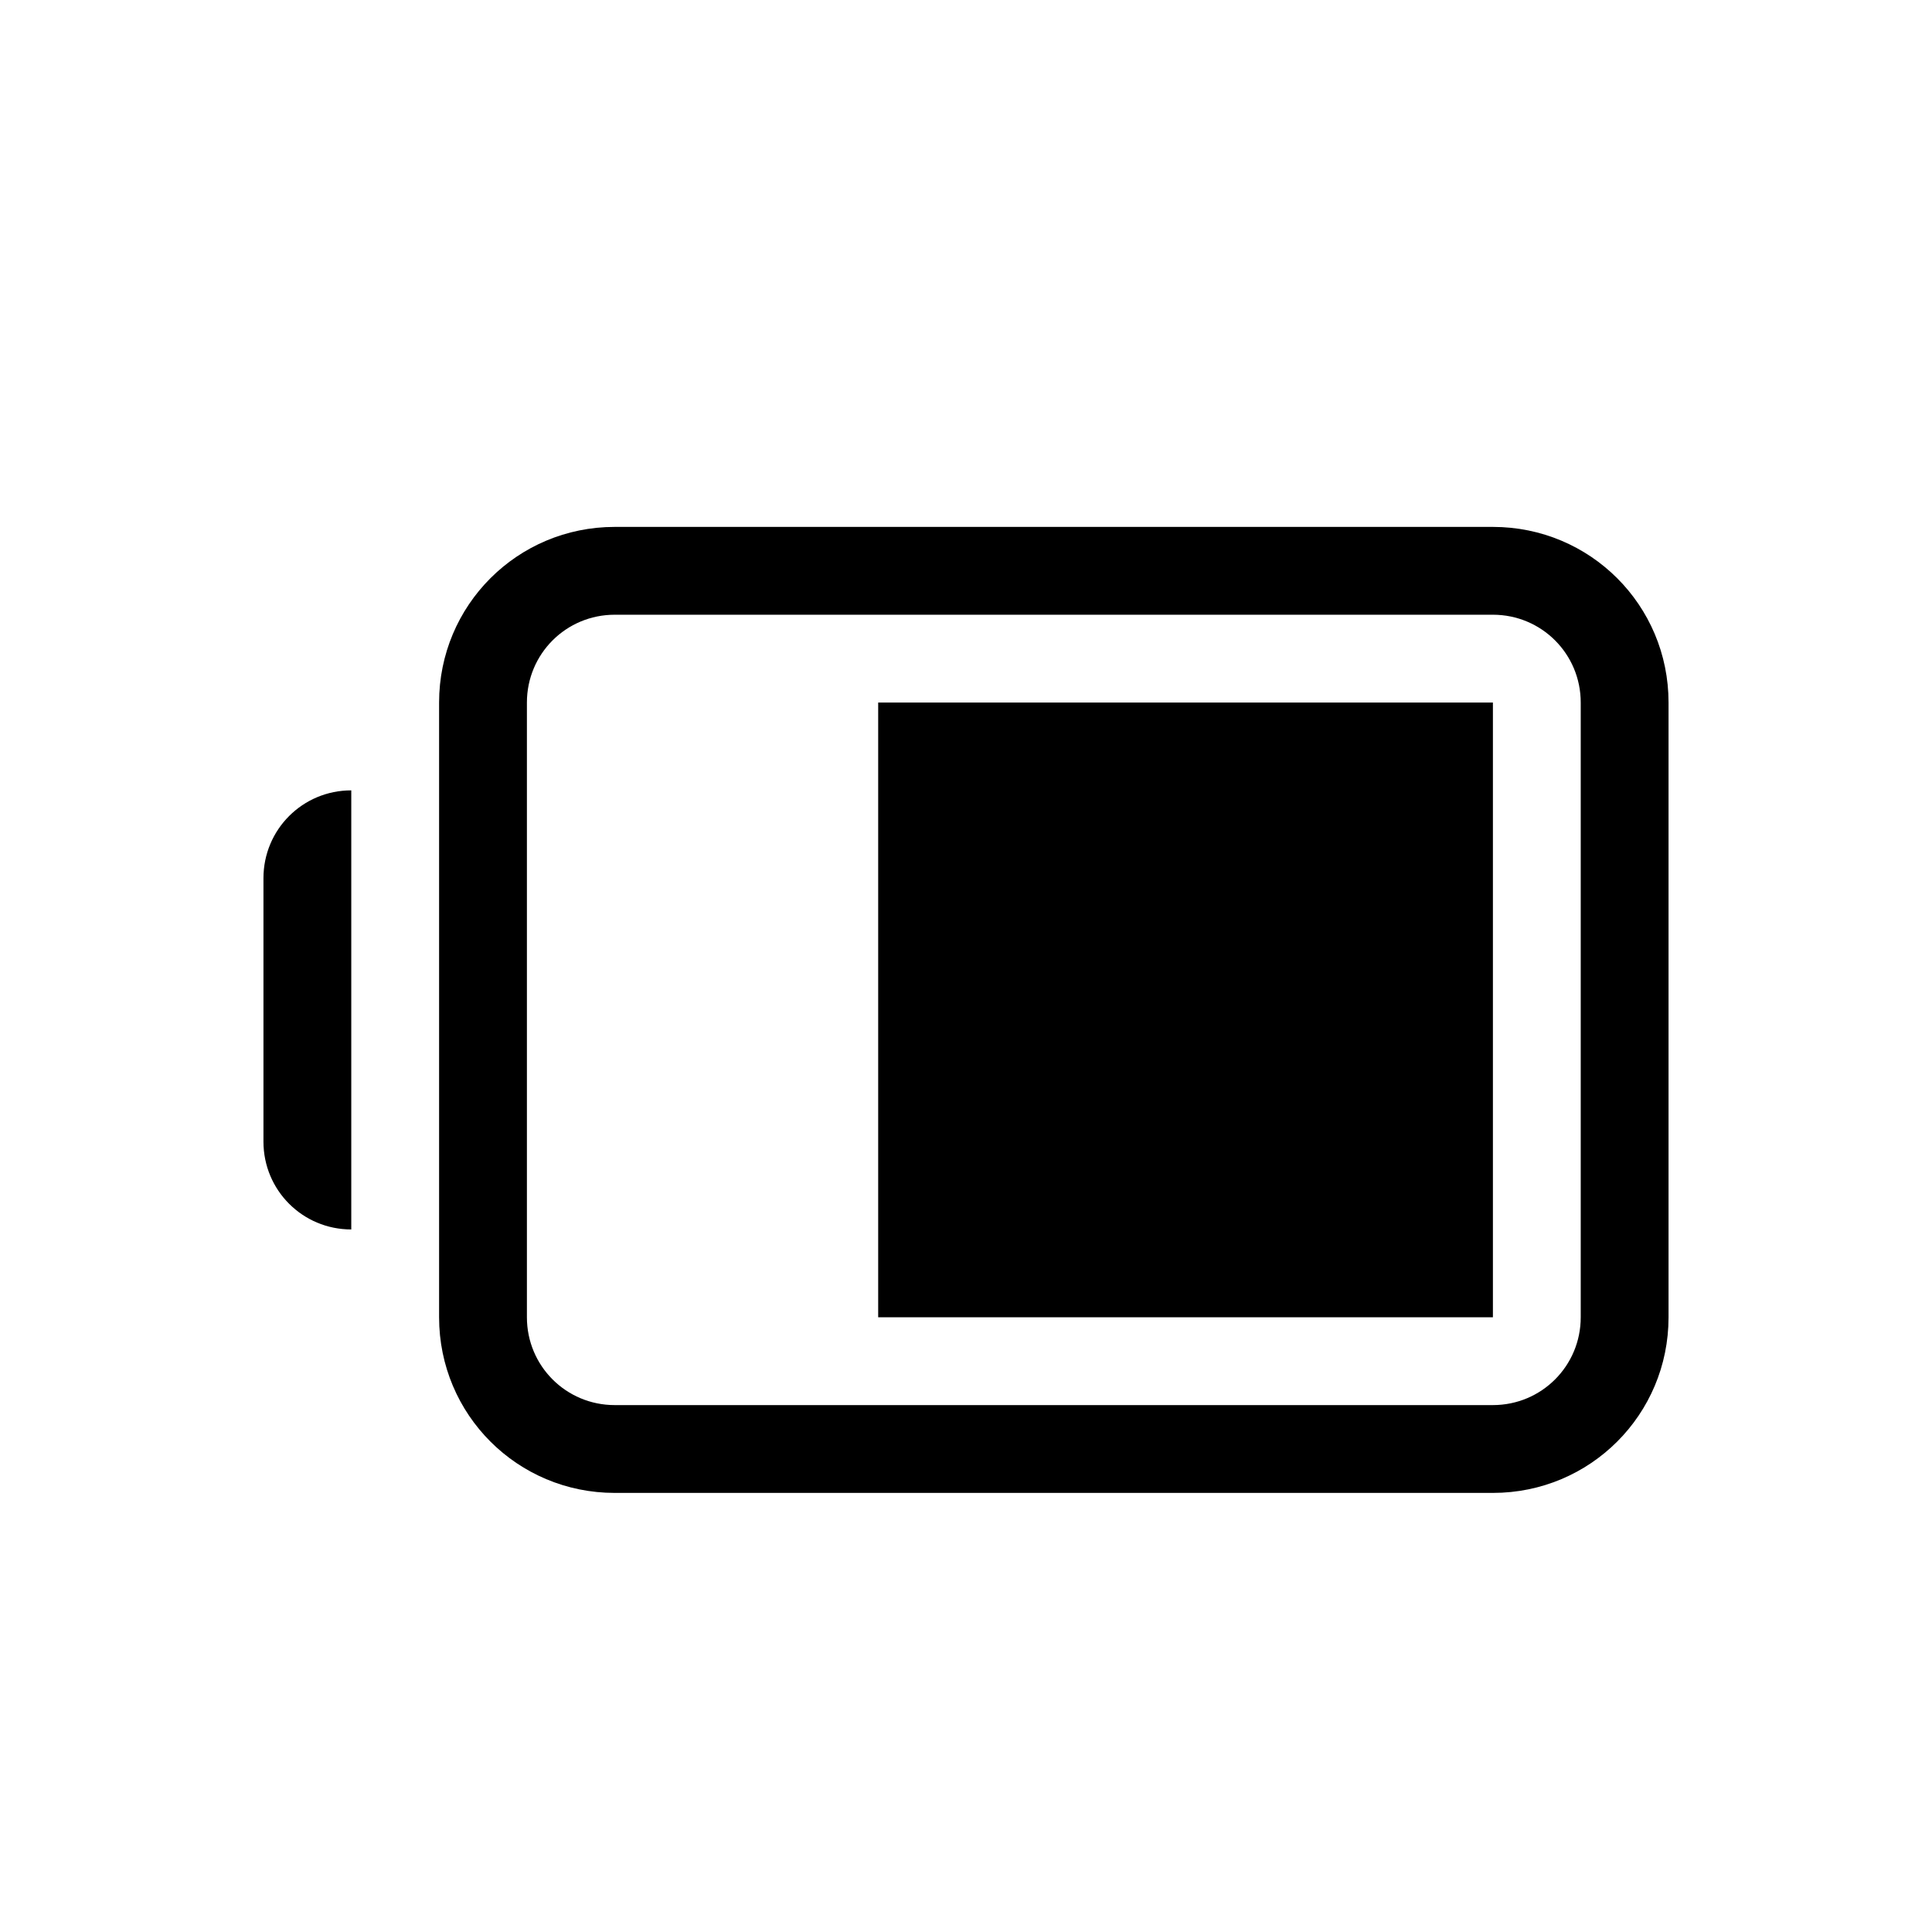
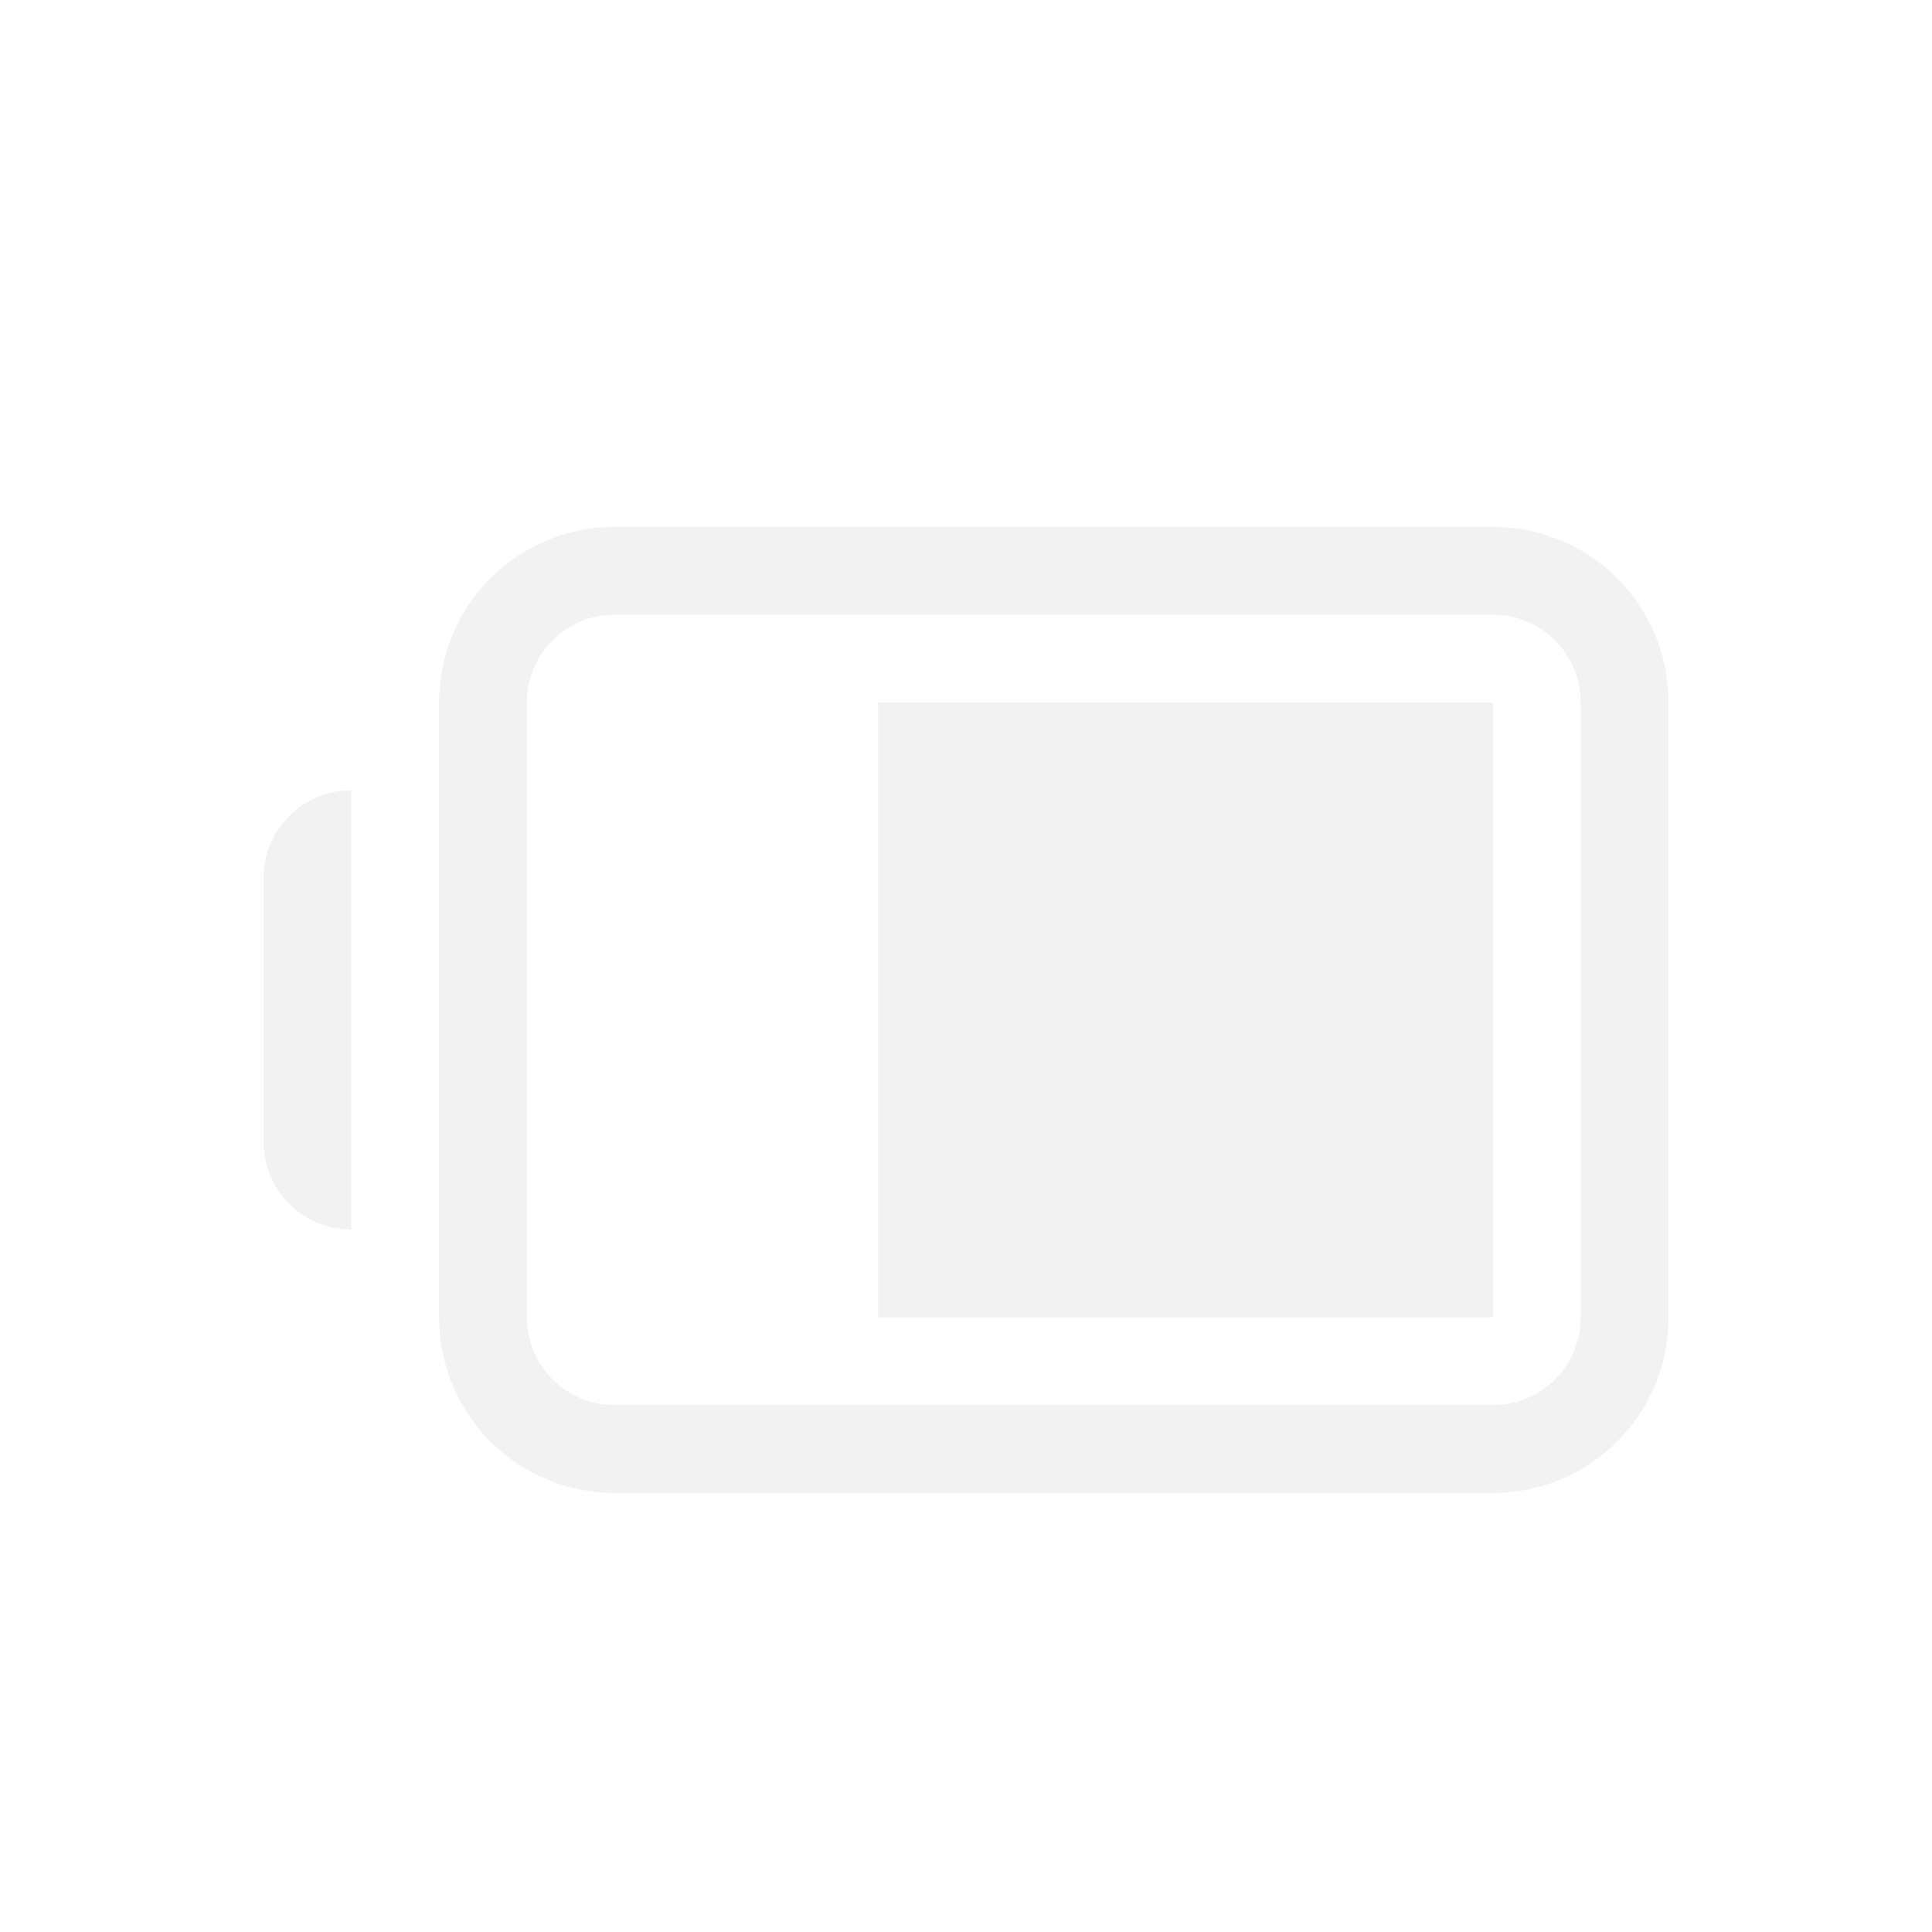
<svg xmlns="http://www.w3.org/2000/svg" width="22" height="22" viewBox="0 0 22 22" version="1.1" id="svg5">
-   <defs id="defs2" />
-   <path d="M 4,9 C 3.446,9 3,9.446 3,10 v 3 c 0,0.554 0.446,1 1,1 z M 7,6 C 5.892,6 5,6.892 5,8 v 7 c 0,1.108 0.892,2 2,2 h 10 c 1.108,0 2,-0.892 2,-2 V 8 C 19,6.892 18.108,6 17,6 Z m 0,1 h 10 c 0.554,0 1,0.446 1,1 v 7 c 0,0.554 -0.446,1 -1,1 H 7 C 6.446,16 6,15.554 6,15 V 8 C 6,7.446 6.446,7 7,7 Z" id="path1017" />
-   <path d="m 10,8 h 7 v 7 h -7 z" id="path1056" style="fill-opacity:1" />
+   <defs id="defs2">
+     <style id="current-color-scheme" type="text/css">
+    .ColorScheme-Text { color:#f2f2f2; } .ColorScheme-Highlight { color:#4285f4; } .ColorScheme-NeutralText { color:#ff9800; } .ColorScheme-PositiveText { color:#4caf50; } .ColorScheme-NegativeText { color:#f44336; }
+    </style>
+   </defs>
+   <path id="path1017" d="M 7,6 C 5.892,6 5,6.892 5,8 v 7 c 0,1.108 0.892,2 2,2 h 10 c 1.108,0 2,-0.892 2,-2 V 8 C 19,6.892 18.108,6 17,6 Z m 0,1 h 10 c 0.554,0 1,0.446 1,1 v 7 c 0,0.554 -0.446,1 -1,1 H 7 C 6.446,16 6,15.554 6,15 V 8 C 6,7.446 6.446,7 7,7 Z m 3,1 v 7 h 7 V 8 Z M 4,9 C 3.446,9 3,9.446 3,10 v 3 c 0,0.554 0.446,1 1,1 z" style="fill:currentColor;fill-opacity:1" class="ColorScheme-Text" />
</svg>
